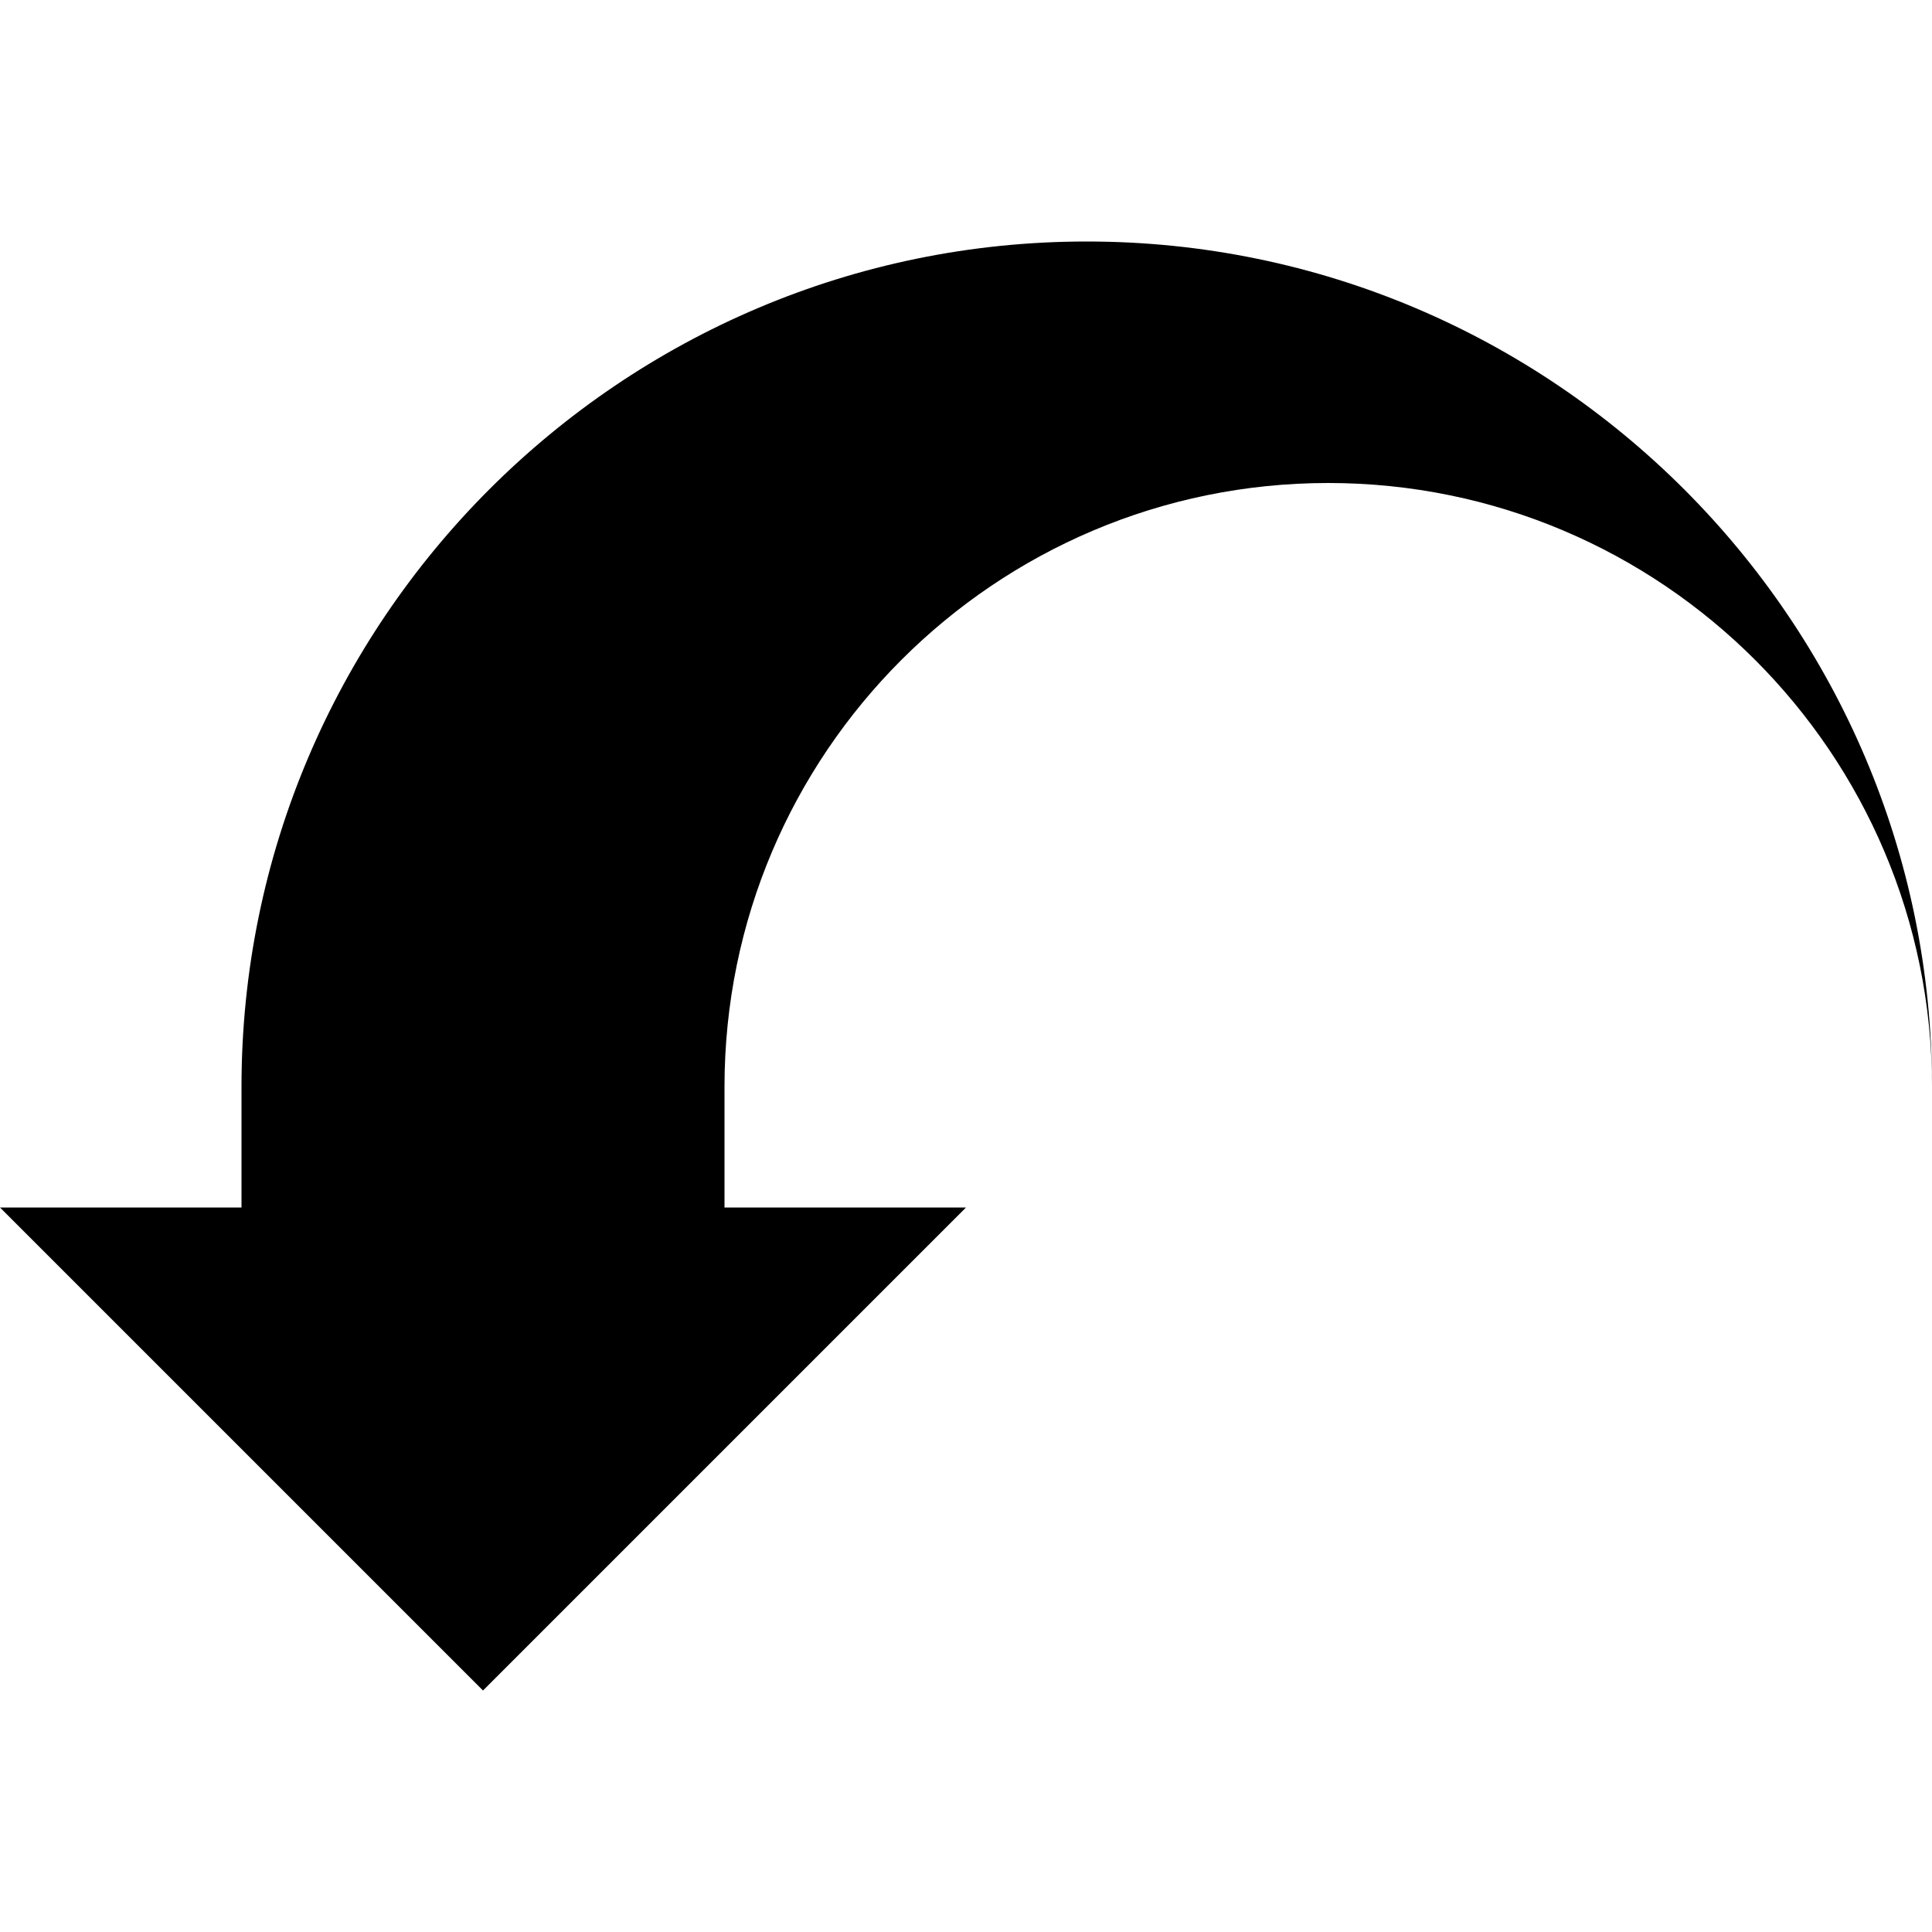
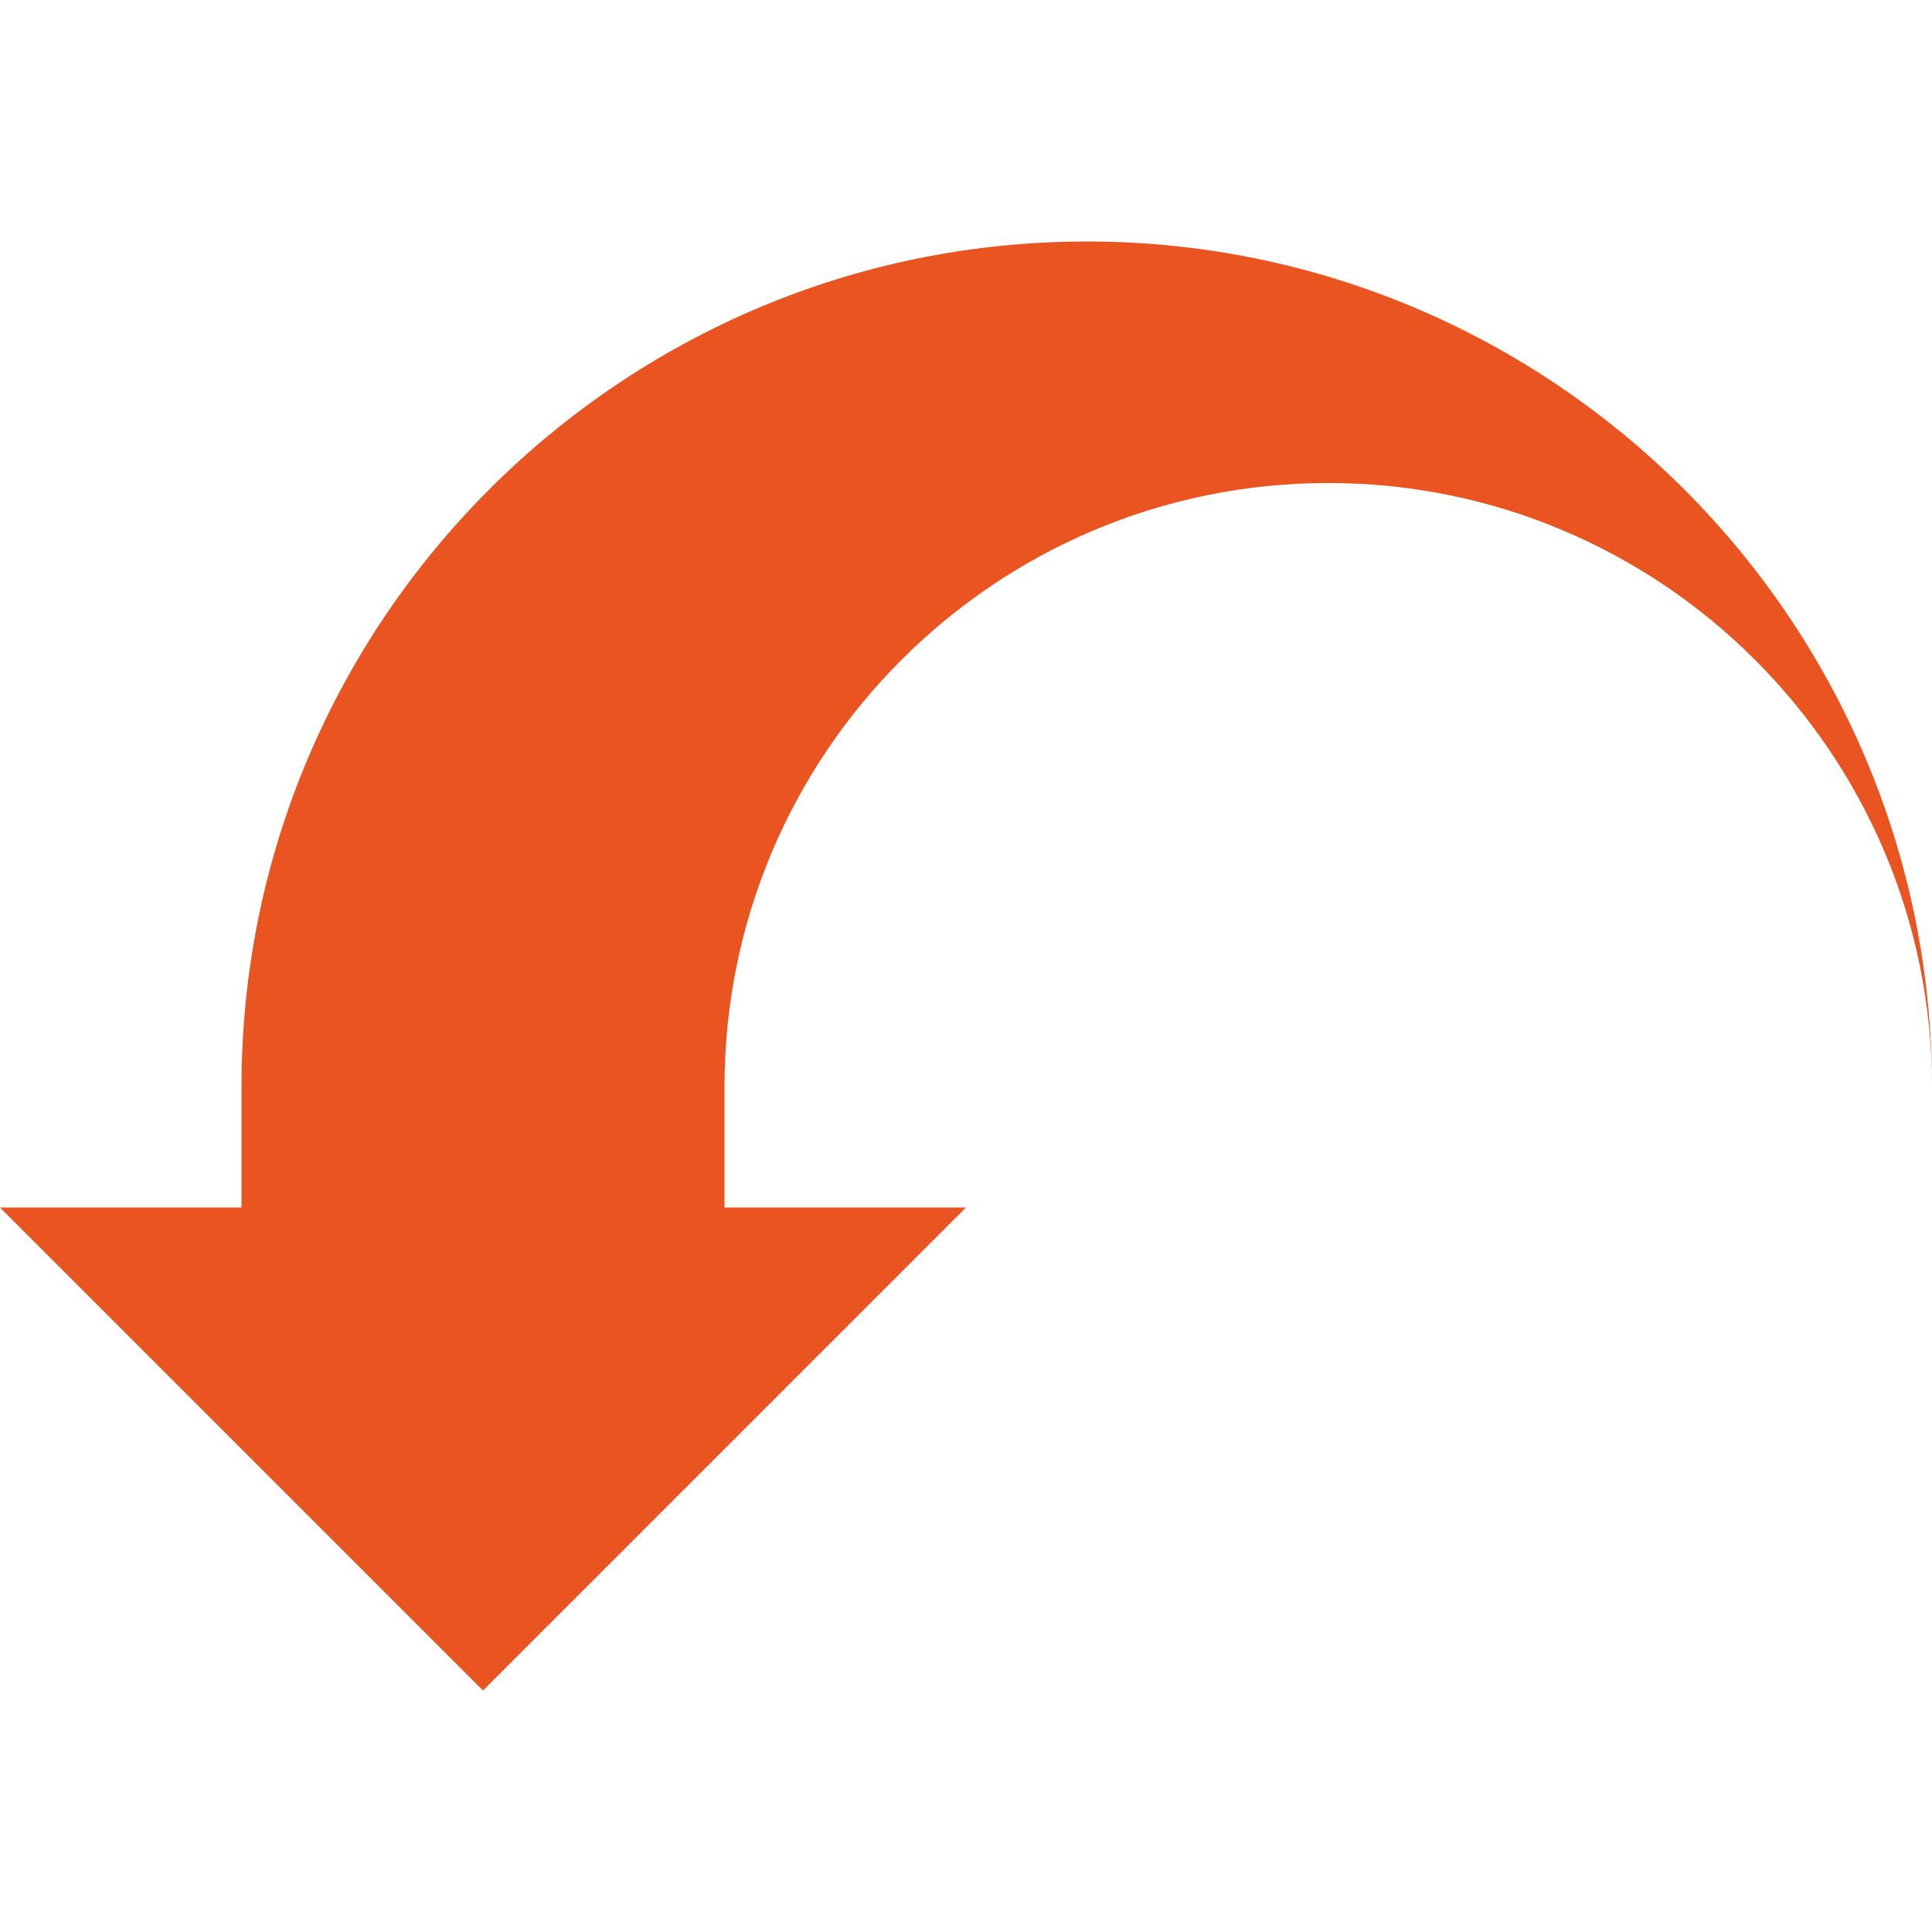
<svg xmlns="http://www.w3.org/2000/svg" height="8" width="8" version="1.1" viewBox="0 0 8 8">
-   <path d="m4.5 0c-1.93 0-3.5 1.57-3.5 3.5v0.5h-1l2 2 2-2h-1v-0.5c0-1.38 1.12-2.5 2.5-2.5s2.5 1.12 2.5 2.5c0-1.93-1.57-3.5-3.5-3.5z" transform="translate(0 1)" fill="##e95420" />
+   <path d="m4.5 0c-1.93 0-3.5 1.57-3.5 3.5v0.5h-1l2 2 2-2h-1v-0.5c0-1.38 1.12-2.5 2.5-2.5s2.5 1.12 2.5 2.5c0-1.93-1.57-3.5-3.5-3.5z" transform="translate(0 1)" fill="#e95420" />
</svg>
